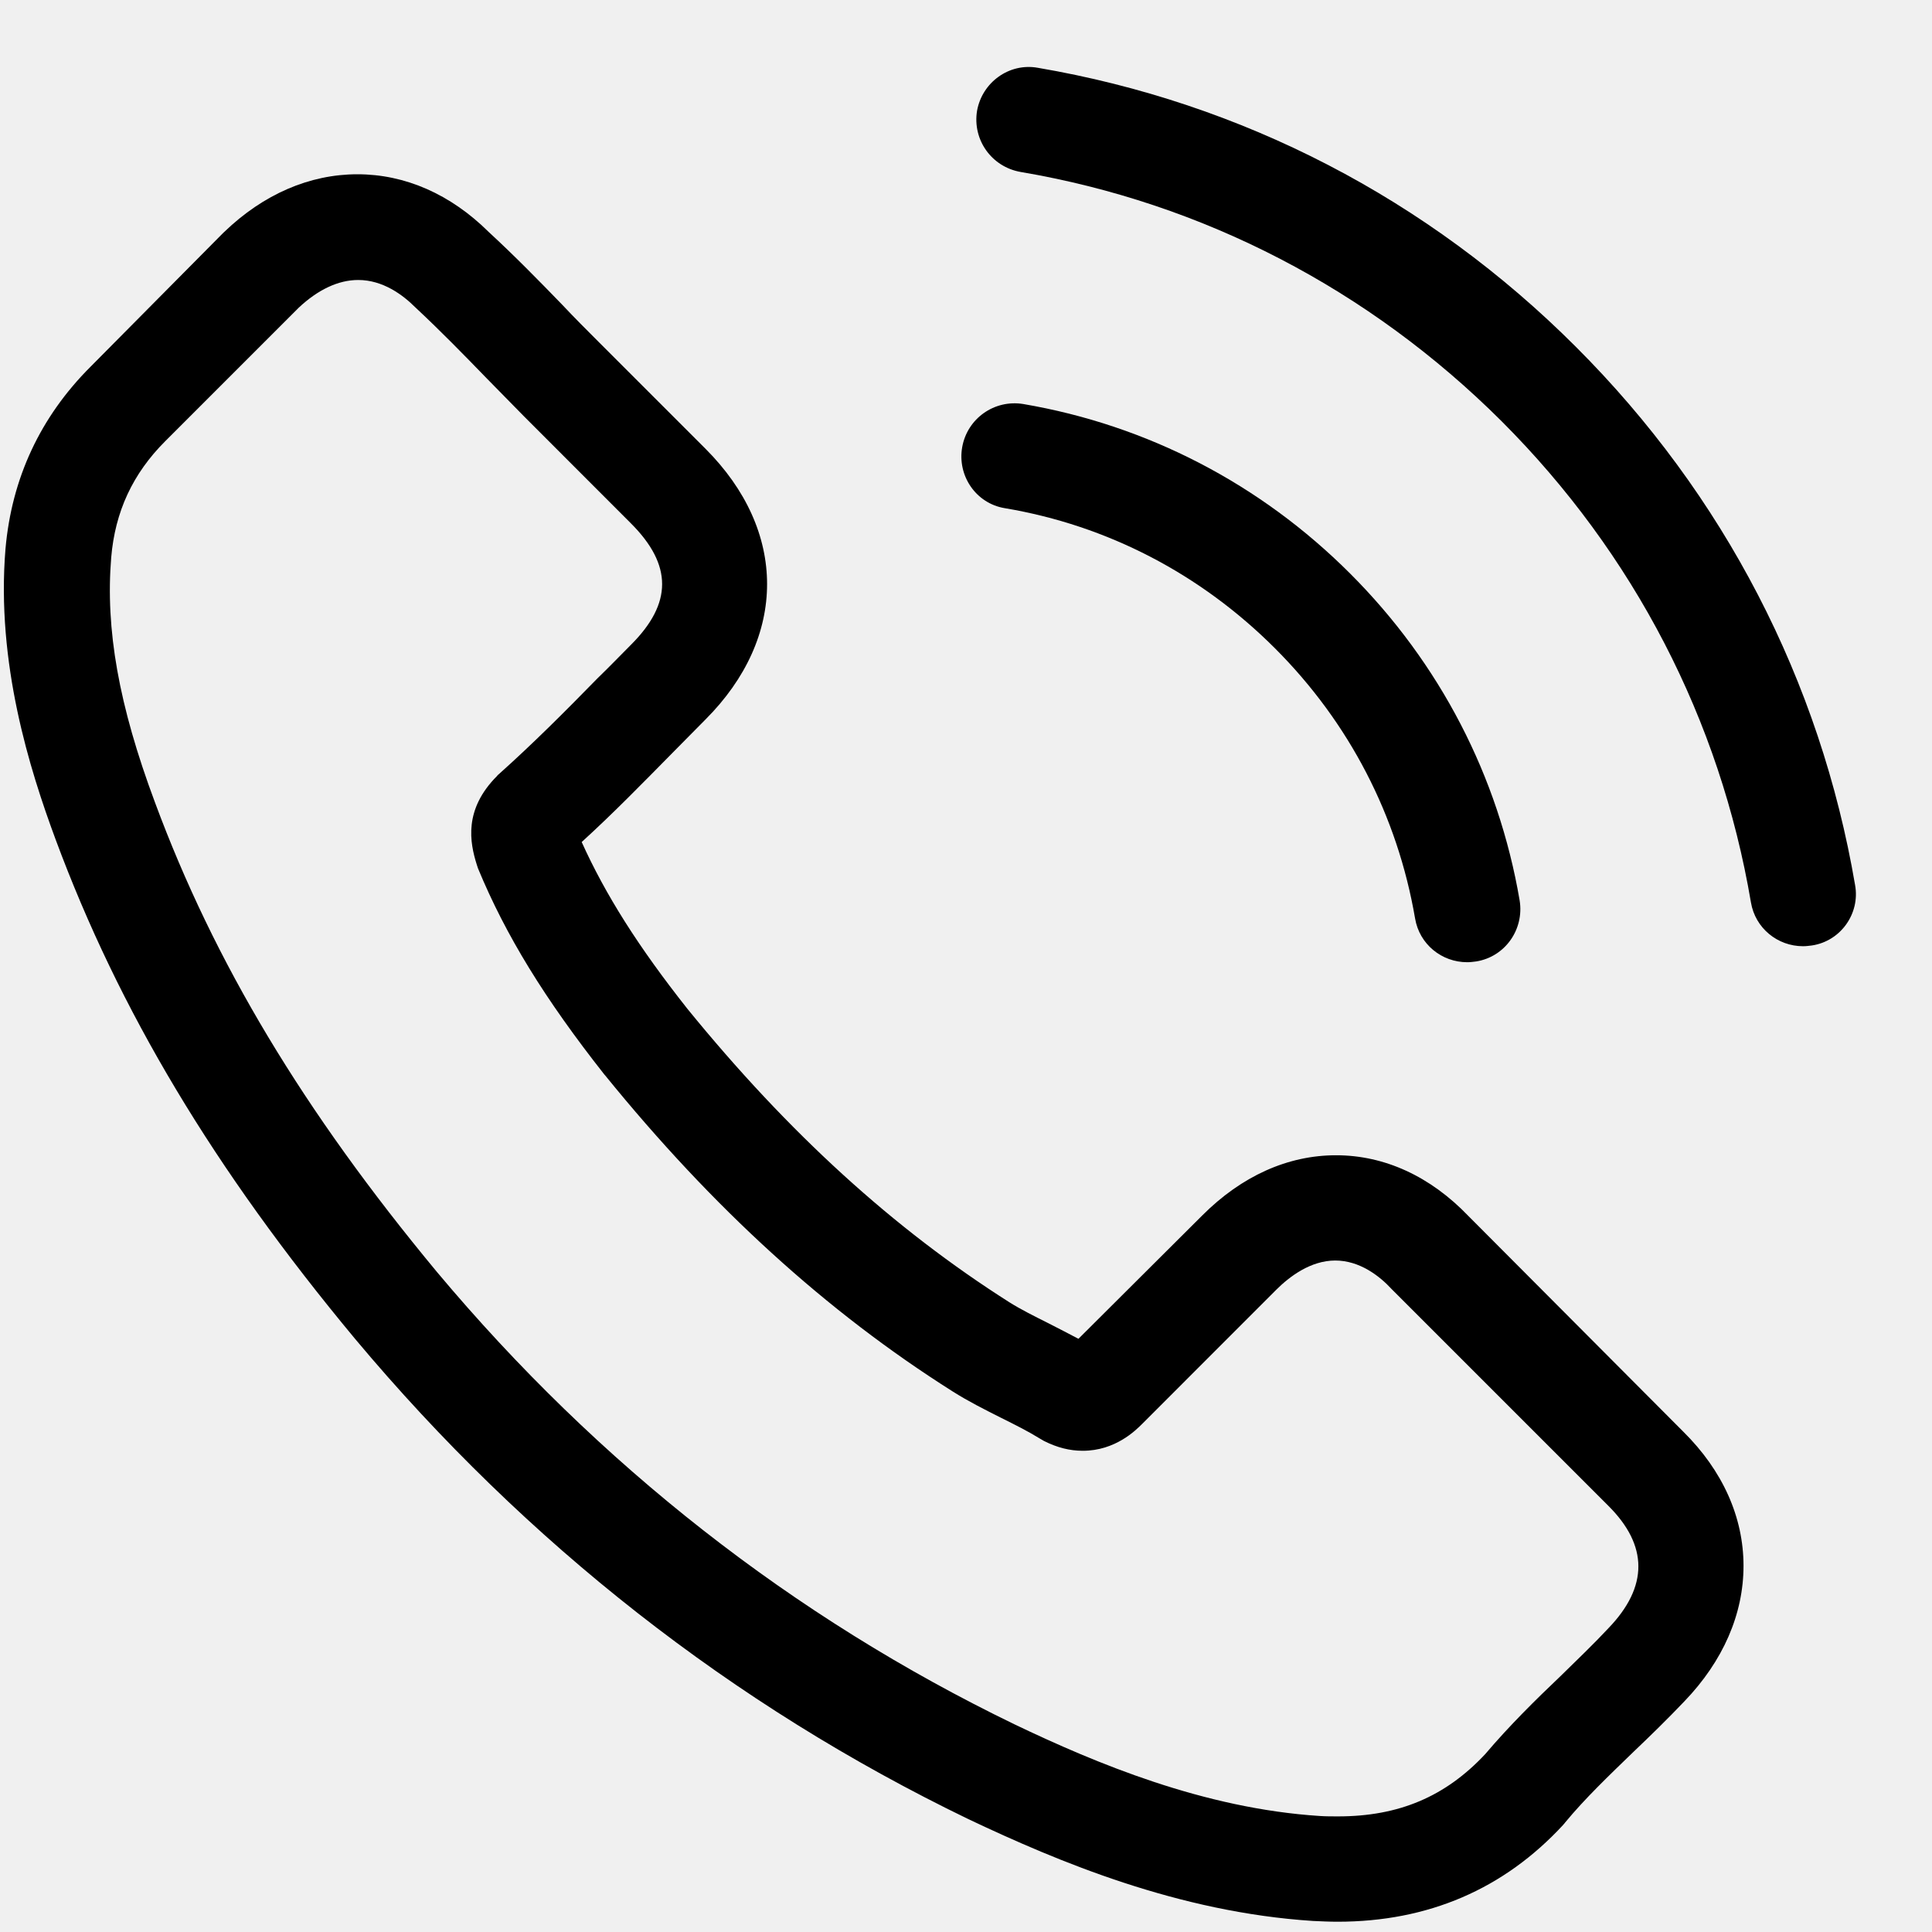
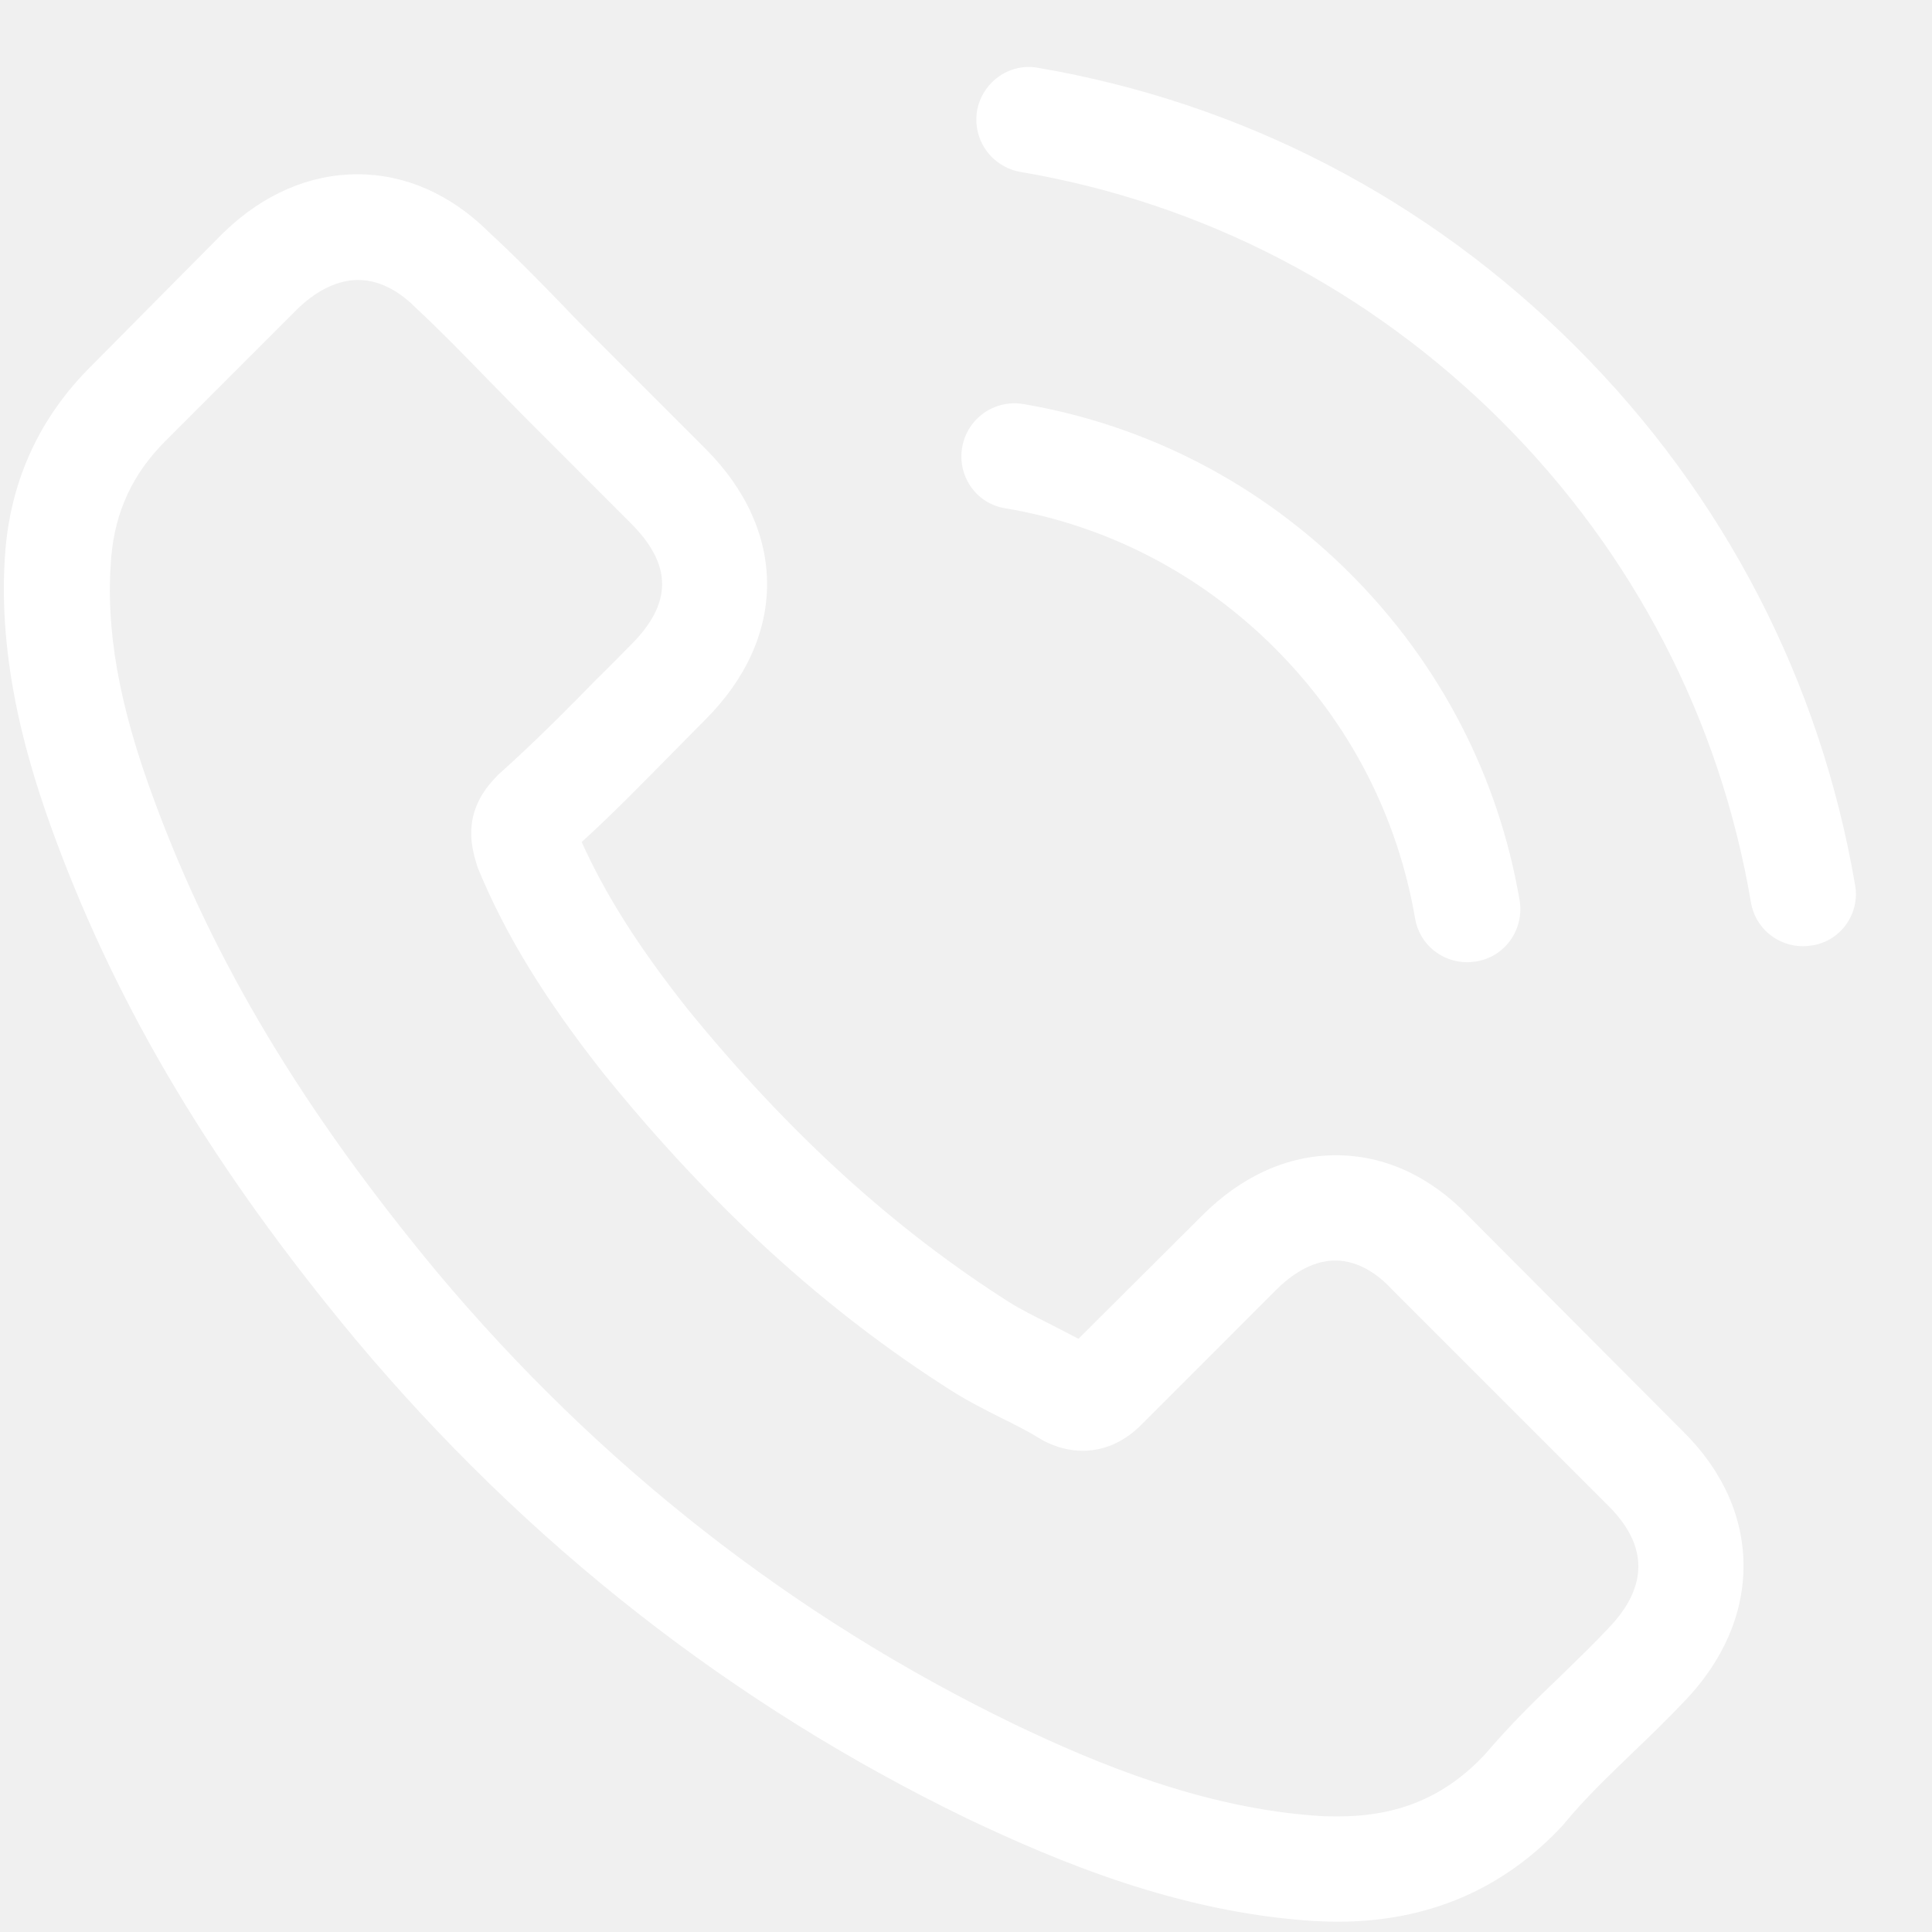
<svg xmlns="http://www.w3.org/2000/svg" width="25" height="25" viewBox="0 0 25 25" fill="none">
  <g clip-path="url(#clip0_9_1807)">
-     <path d="M19 15.734C18.509 15.222 17.916 14.949 17.288 14.949C16.665 14.949 16.067 15.217 15.556 15.729L13.955 17.324C13.823 17.253 13.692 17.188 13.565 17.122C13.383 17.031 13.211 16.945 13.064 16.853C11.564 15.901 10.202 14.66 8.895 13.054C8.262 12.254 7.836 11.58 7.527 10.896C7.943 10.517 8.328 10.121 8.702 9.742C8.844 9.6 8.986 9.453 9.128 9.311C10.192 8.247 10.192 6.869 9.128 5.806L7.745 4.423C7.588 4.266 7.426 4.104 7.274 3.942C6.97 3.628 6.651 3.303 6.322 3C5.83 2.513 5.243 2.255 4.625 2.255C4.007 2.255 3.409 2.513 2.903 3C2.897 3.005 2.897 3.005 2.892 3.01L1.17 4.747C0.522 5.395 0.152 6.186 0.071 7.102C-0.051 8.582 0.385 9.959 0.719 10.861C1.54 13.075 2.766 15.126 4.594 17.324C6.813 19.974 9.482 22.066 12.532 23.54C13.697 24.092 15.252 24.745 16.989 24.857C17.096 24.862 17.207 24.867 17.308 24.867C18.479 24.867 19.461 24.446 20.231 23.61C20.236 23.6 20.246 23.595 20.251 23.585C20.515 23.266 20.819 22.977 21.138 22.668C21.356 22.461 21.579 22.243 21.796 22.015C22.298 21.493 22.561 20.885 22.561 20.262C22.561 19.634 22.293 19.031 21.781 18.525L19 15.734ZM20.814 21.068C20.809 21.073 20.809 21.068 20.814 21.068C20.616 21.28 20.413 21.473 20.196 21.686C19.866 22 19.532 22.329 19.218 22.699C18.706 23.246 18.104 23.504 17.314 23.504C17.238 23.504 17.157 23.504 17.081 23.499C15.576 23.403 14.178 22.815 13.13 22.314C10.262 20.926 7.745 18.955 5.653 16.458C3.926 14.376 2.771 12.451 2.006 10.385C1.535 9.124 1.363 8.141 1.439 7.214C1.489 6.621 1.717 6.13 2.138 5.709L3.865 3.982C4.113 3.749 4.377 3.623 4.635 3.623C4.954 3.623 5.212 3.815 5.374 3.977C5.38 3.982 5.385 3.987 5.39 3.992C5.699 4.281 5.992 4.58 6.301 4.899C6.458 5.061 6.621 5.223 6.783 5.39L8.165 6.773C8.702 7.31 8.702 7.807 8.165 8.343C8.019 8.49 7.877 8.637 7.73 8.779C7.304 9.215 6.899 9.62 6.458 10.015C6.448 10.025 6.438 10.03 6.433 10.04C5.997 10.476 6.079 10.902 6.17 11.19C6.175 11.205 6.18 11.221 6.185 11.236C6.545 12.107 7.051 12.928 7.821 13.905L7.826 13.91C9.224 15.633 10.698 16.975 12.324 18.003C12.532 18.135 12.745 18.241 12.947 18.343C13.13 18.434 13.302 18.52 13.449 18.611C13.469 18.621 13.489 18.636 13.509 18.646C13.682 18.733 13.844 18.773 14.011 18.773C14.431 18.773 14.695 18.51 14.781 18.424L16.513 16.691C16.685 16.519 16.959 16.311 17.278 16.311C17.592 16.311 17.85 16.509 18.008 16.681C18.012 16.686 18.012 16.686 18.018 16.691L20.809 19.482C21.33 19.999 21.33 20.531 20.814 21.068Z" fill="black" />
-     <path d="M13.003 6.576C14.33 6.799 15.536 7.427 16.498 8.389C17.46 9.351 18.083 10.557 18.311 11.884C18.367 12.219 18.656 12.451 18.985 12.451C19.026 12.451 19.061 12.446 19.102 12.441C19.476 12.381 19.725 12.026 19.664 11.651C19.39 10.045 18.631 8.582 17.471 7.422C16.311 6.262 14.847 5.502 13.241 5.228C12.866 5.167 12.517 5.416 12.451 5.785C12.385 6.155 12.628 6.515 13.003 6.576Z" fill="black" />
-     <path d="M24.005 11.454C23.554 8.809 22.308 6.403 20.393 4.489C18.479 2.574 16.073 1.328 13.428 0.877C13.059 0.811 12.709 1.065 12.643 1.434C12.582 1.809 12.831 2.159 13.206 2.225C15.566 2.625 17.719 3.744 19.431 5.451C21.143 7.163 22.257 9.316 22.657 11.677C22.713 12.011 23.002 12.244 23.331 12.244C23.372 12.244 23.407 12.239 23.448 12.234C23.817 12.178 24.071 11.823 24.005 11.454Z" fill="black" />
+     <path d="M19 15.734C18.509 15.222 17.916 14.949 17.288 14.949C16.665 14.949 16.067 15.217 15.556 15.729L13.955 17.324C13.823 17.253 13.692 17.188 13.565 17.122C13.383 17.031 13.211 16.945 13.064 16.853C11.564 15.901 10.202 14.66 8.895 13.054C8.262 12.254 7.836 11.58 7.527 10.896C7.943 10.517 8.328 10.121 8.702 9.742C8.844 9.6 8.986 9.453 9.128 9.311C10.192 8.247 10.192 6.869 9.128 5.806L7.745 4.423C7.588 4.266 7.426 4.104 7.274 3.942C6.97 3.628 6.651 3.303 6.322 3C5.83 2.513 5.243 2.255 4.625 2.255C4.007 2.255 3.409 2.513 2.903 3C2.897 3.005 2.897 3.005 2.892 3.01L1.17 4.747C0.522 5.395 0.152 6.186 0.071 7.102C-0.051 8.582 0.385 9.959 0.719 10.861C1.54 13.075 2.766 15.126 4.594 17.324C6.813 19.974 9.482 22.066 12.532 23.54C13.697 24.092 15.252 24.745 16.989 24.857C17.096 24.862 17.207 24.867 17.308 24.867C18.479 24.867 19.461 24.446 20.231 23.61C20.236 23.6 20.246 23.595 20.251 23.585C20.515 23.266 20.819 22.977 21.138 22.668C21.356 22.461 21.579 22.243 21.796 22.015C22.298 21.493 22.561 20.885 22.561 20.262C22.561 19.634 22.293 19.031 21.781 18.525L19 15.734ZM20.814 21.068C20.809 21.073 20.809 21.068 20.814 21.068C20.616 21.28 20.413 21.473 20.196 21.686C19.866 22 19.532 22.329 19.218 22.699C18.706 23.246 18.104 23.504 17.314 23.504C17.238 23.504 17.157 23.504 17.081 23.499C15.576 23.403 14.178 22.815 13.13 22.314C10.262 20.926 7.745 18.955 5.653 16.458C3.926 14.376 2.771 12.451 2.006 10.385C1.535 9.124 1.363 8.141 1.439 7.214C1.489 6.621 1.717 6.13 2.138 5.709L3.865 3.982C4.113 3.749 4.377 3.623 4.635 3.623C4.954 3.623 5.212 3.815 5.374 3.977C5.38 3.982 5.385 3.987 5.39 3.992C5.699 4.281 5.992 4.58 6.301 4.899C6.458 5.061 6.621 5.223 6.783 5.39L8.165 6.773C8.702 7.31 8.702 7.807 8.165 8.343C8.019 8.49 7.877 8.637 7.73 8.779C7.304 9.215 6.899 9.62 6.458 10.015C6.448 10.025 6.438 10.03 6.433 10.04C5.997 10.476 6.079 10.902 6.17 11.19C6.175 11.205 6.18 11.221 6.185 11.236C6.545 12.107 7.051 12.928 7.821 13.905L7.826 13.91C9.224 15.633 10.698 16.975 12.324 18.003C12.532 18.135 12.745 18.241 12.947 18.343C13.13 18.434 13.302 18.52 13.449 18.611C13.469 18.621 13.489 18.636 13.509 18.646C13.682 18.733 13.844 18.773 14.011 18.773C14.431 18.773 14.695 18.51 14.781 18.424L16.513 16.691C16.685 16.519 16.959 16.311 17.278 16.311C17.592 16.311 17.85 16.509 18.008 16.681C18.012 16.686 18.012 16.686 18.018 16.691L20.809 19.482C21.33 19.999 21.33 20.531 20.814 21.068Z" fill="white" />
+     <path d="M13.003 6.576C14.33 6.799 15.536 7.427 16.498 8.389C17.46 9.351 18.083 10.557 18.311 11.884C18.367 12.219 18.656 12.451 18.985 12.451C19.026 12.451 19.061 12.446 19.102 12.441C19.476 12.381 19.725 12.026 19.664 11.651C19.39 10.045 18.631 8.582 17.471 7.422C16.311 6.262 14.847 5.502 13.241 5.228C12.866 5.167 12.517 5.416 12.451 5.785C12.385 6.155 12.628 6.515 13.003 6.576Z" fill="white" />
+     <path d="M24.005 11.454C23.554 8.809 22.308 6.403 20.393 4.489C18.479 2.574 16.073 1.328 13.428 0.877C13.059 0.811 12.709 1.065 12.643 1.434C12.582 1.809 12.831 2.159 13.206 2.225C15.566 2.625 17.719 3.744 19.431 5.451C21.143 7.163 22.257 9.316 22.657 11.677C22.713 12.011 23.002 12.244 23.331 12.244C23.372 12.244 23.407 12.239 23.448 12.234C23.817 12.178 24.071 11.823 24.005 11.454Z" fill="white" />
  </g>
  <defs>
    <clipPath id="clip0_9_1807">
      <rect width="24" height="24" fill="white" transform="translate(0.0327148 0.866699)" />
    </clipPath>
  </defs>
</svg>
